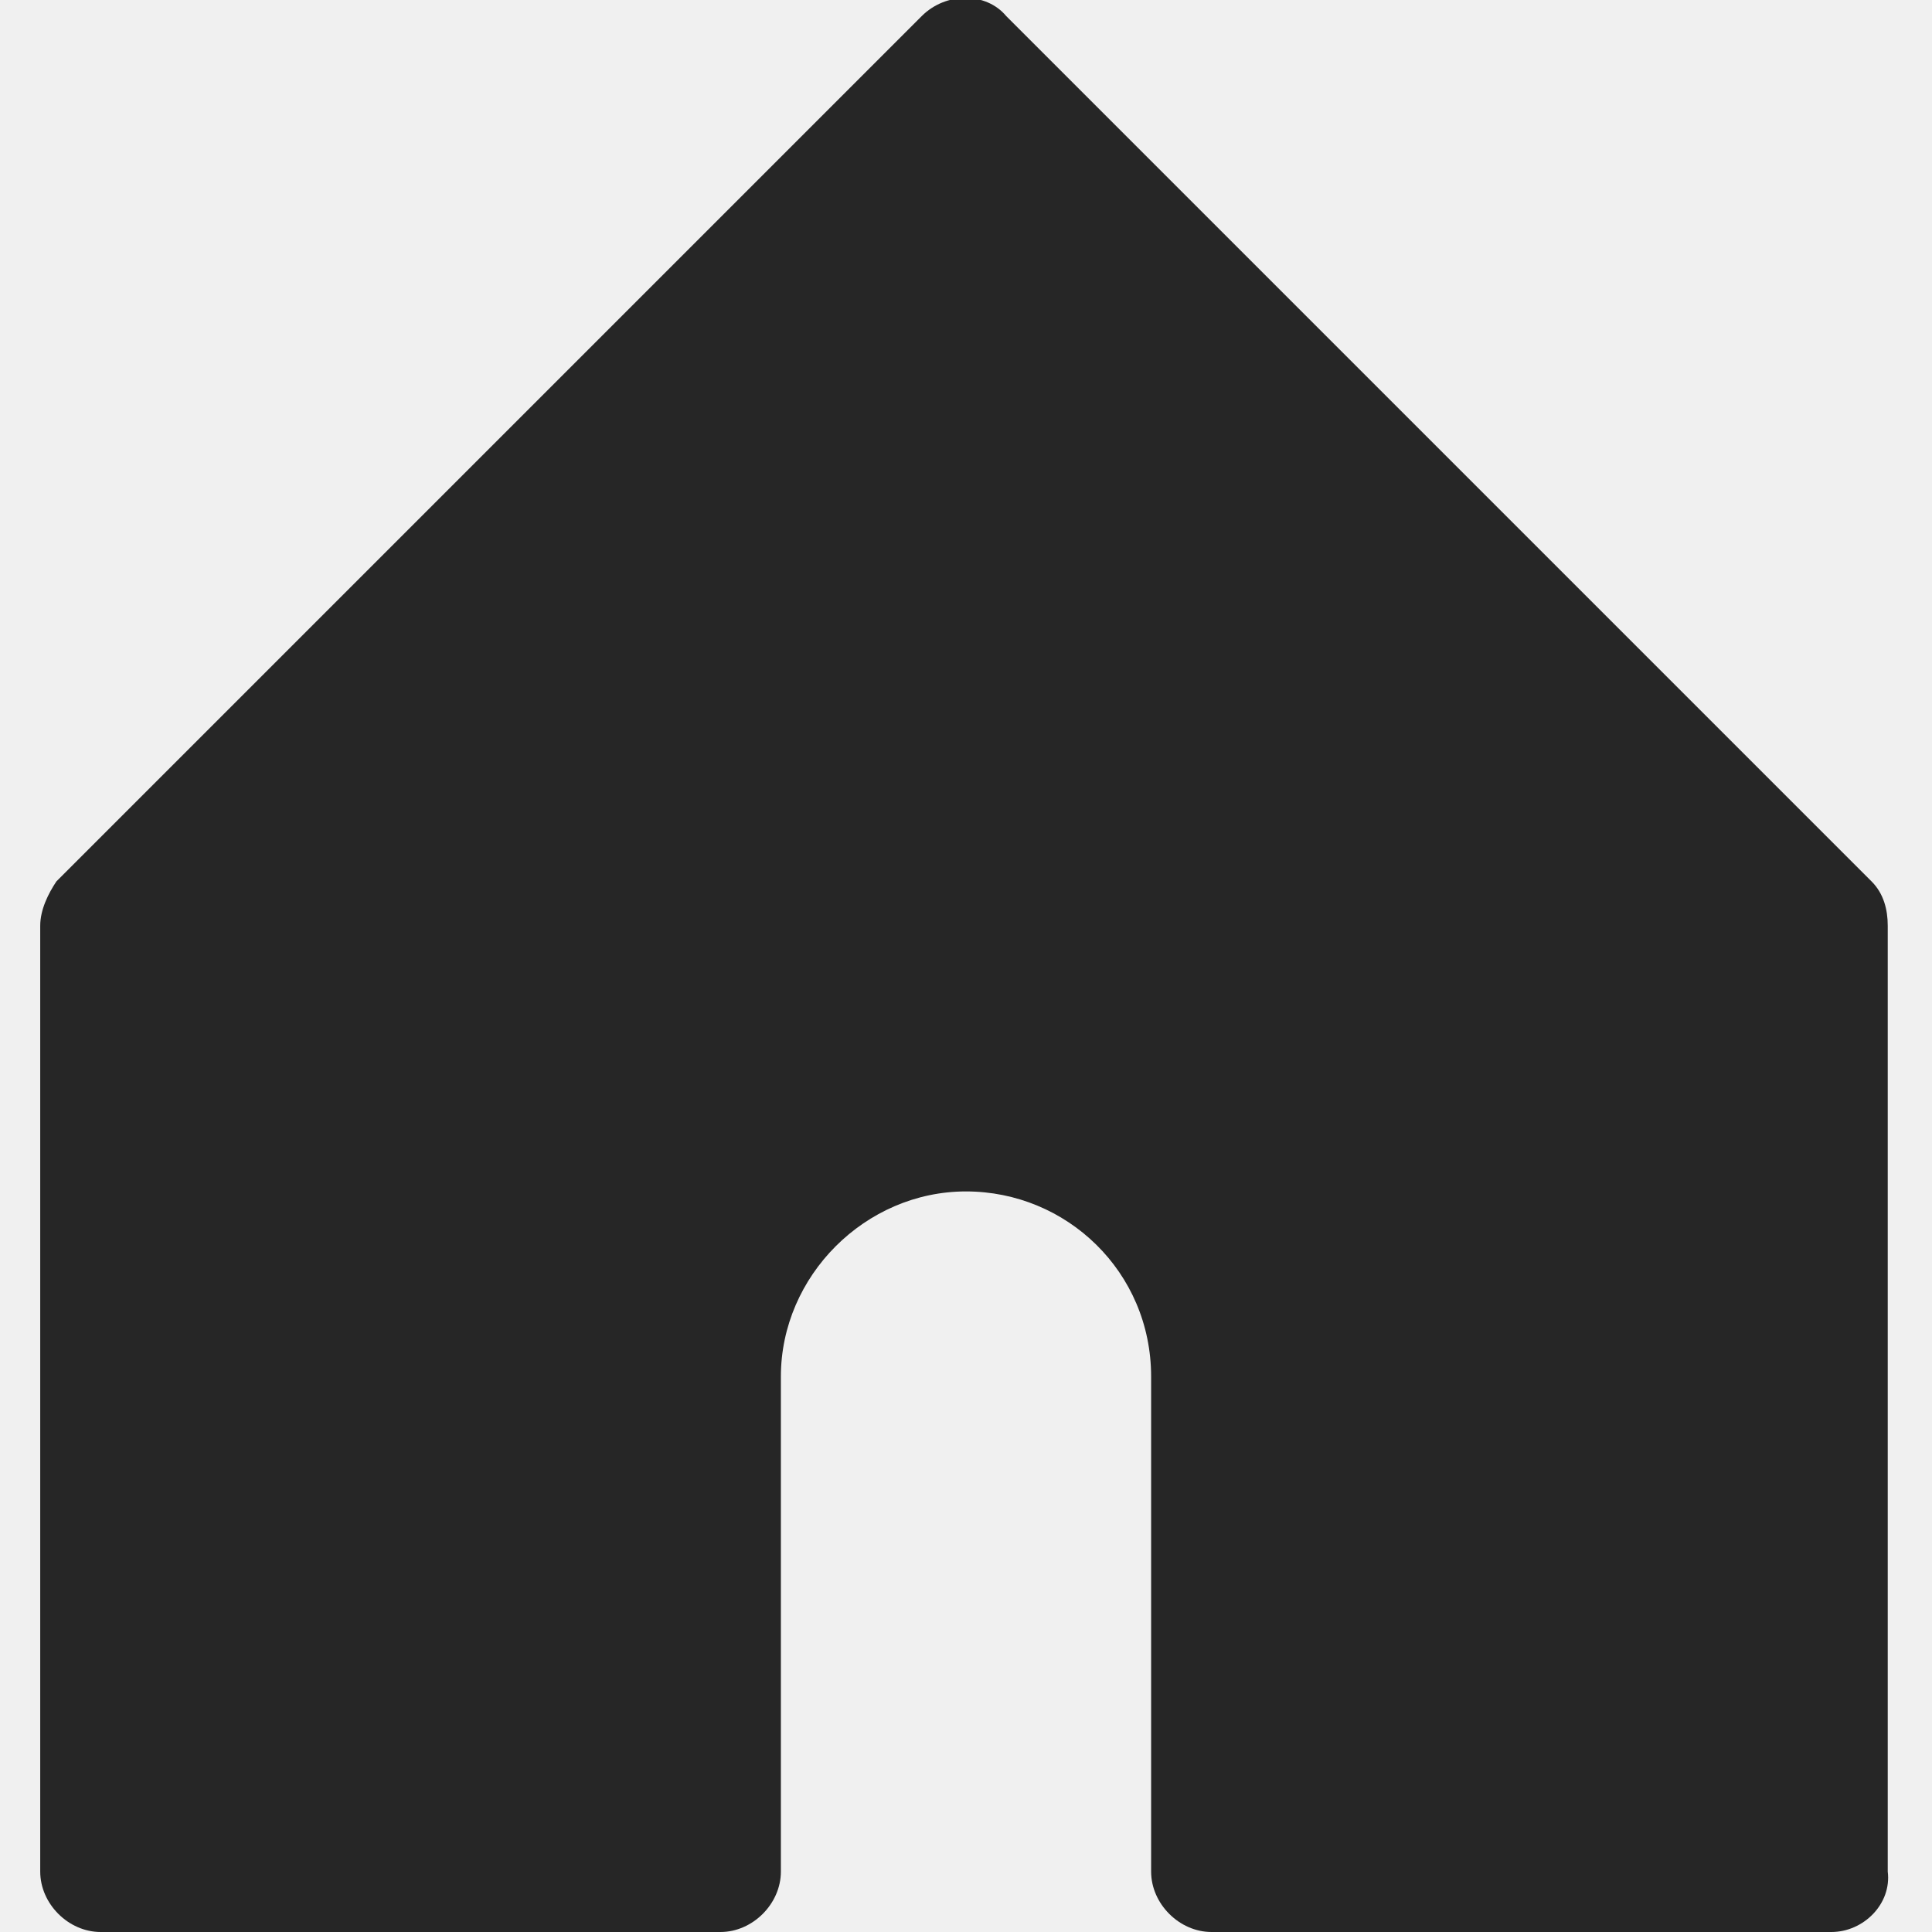
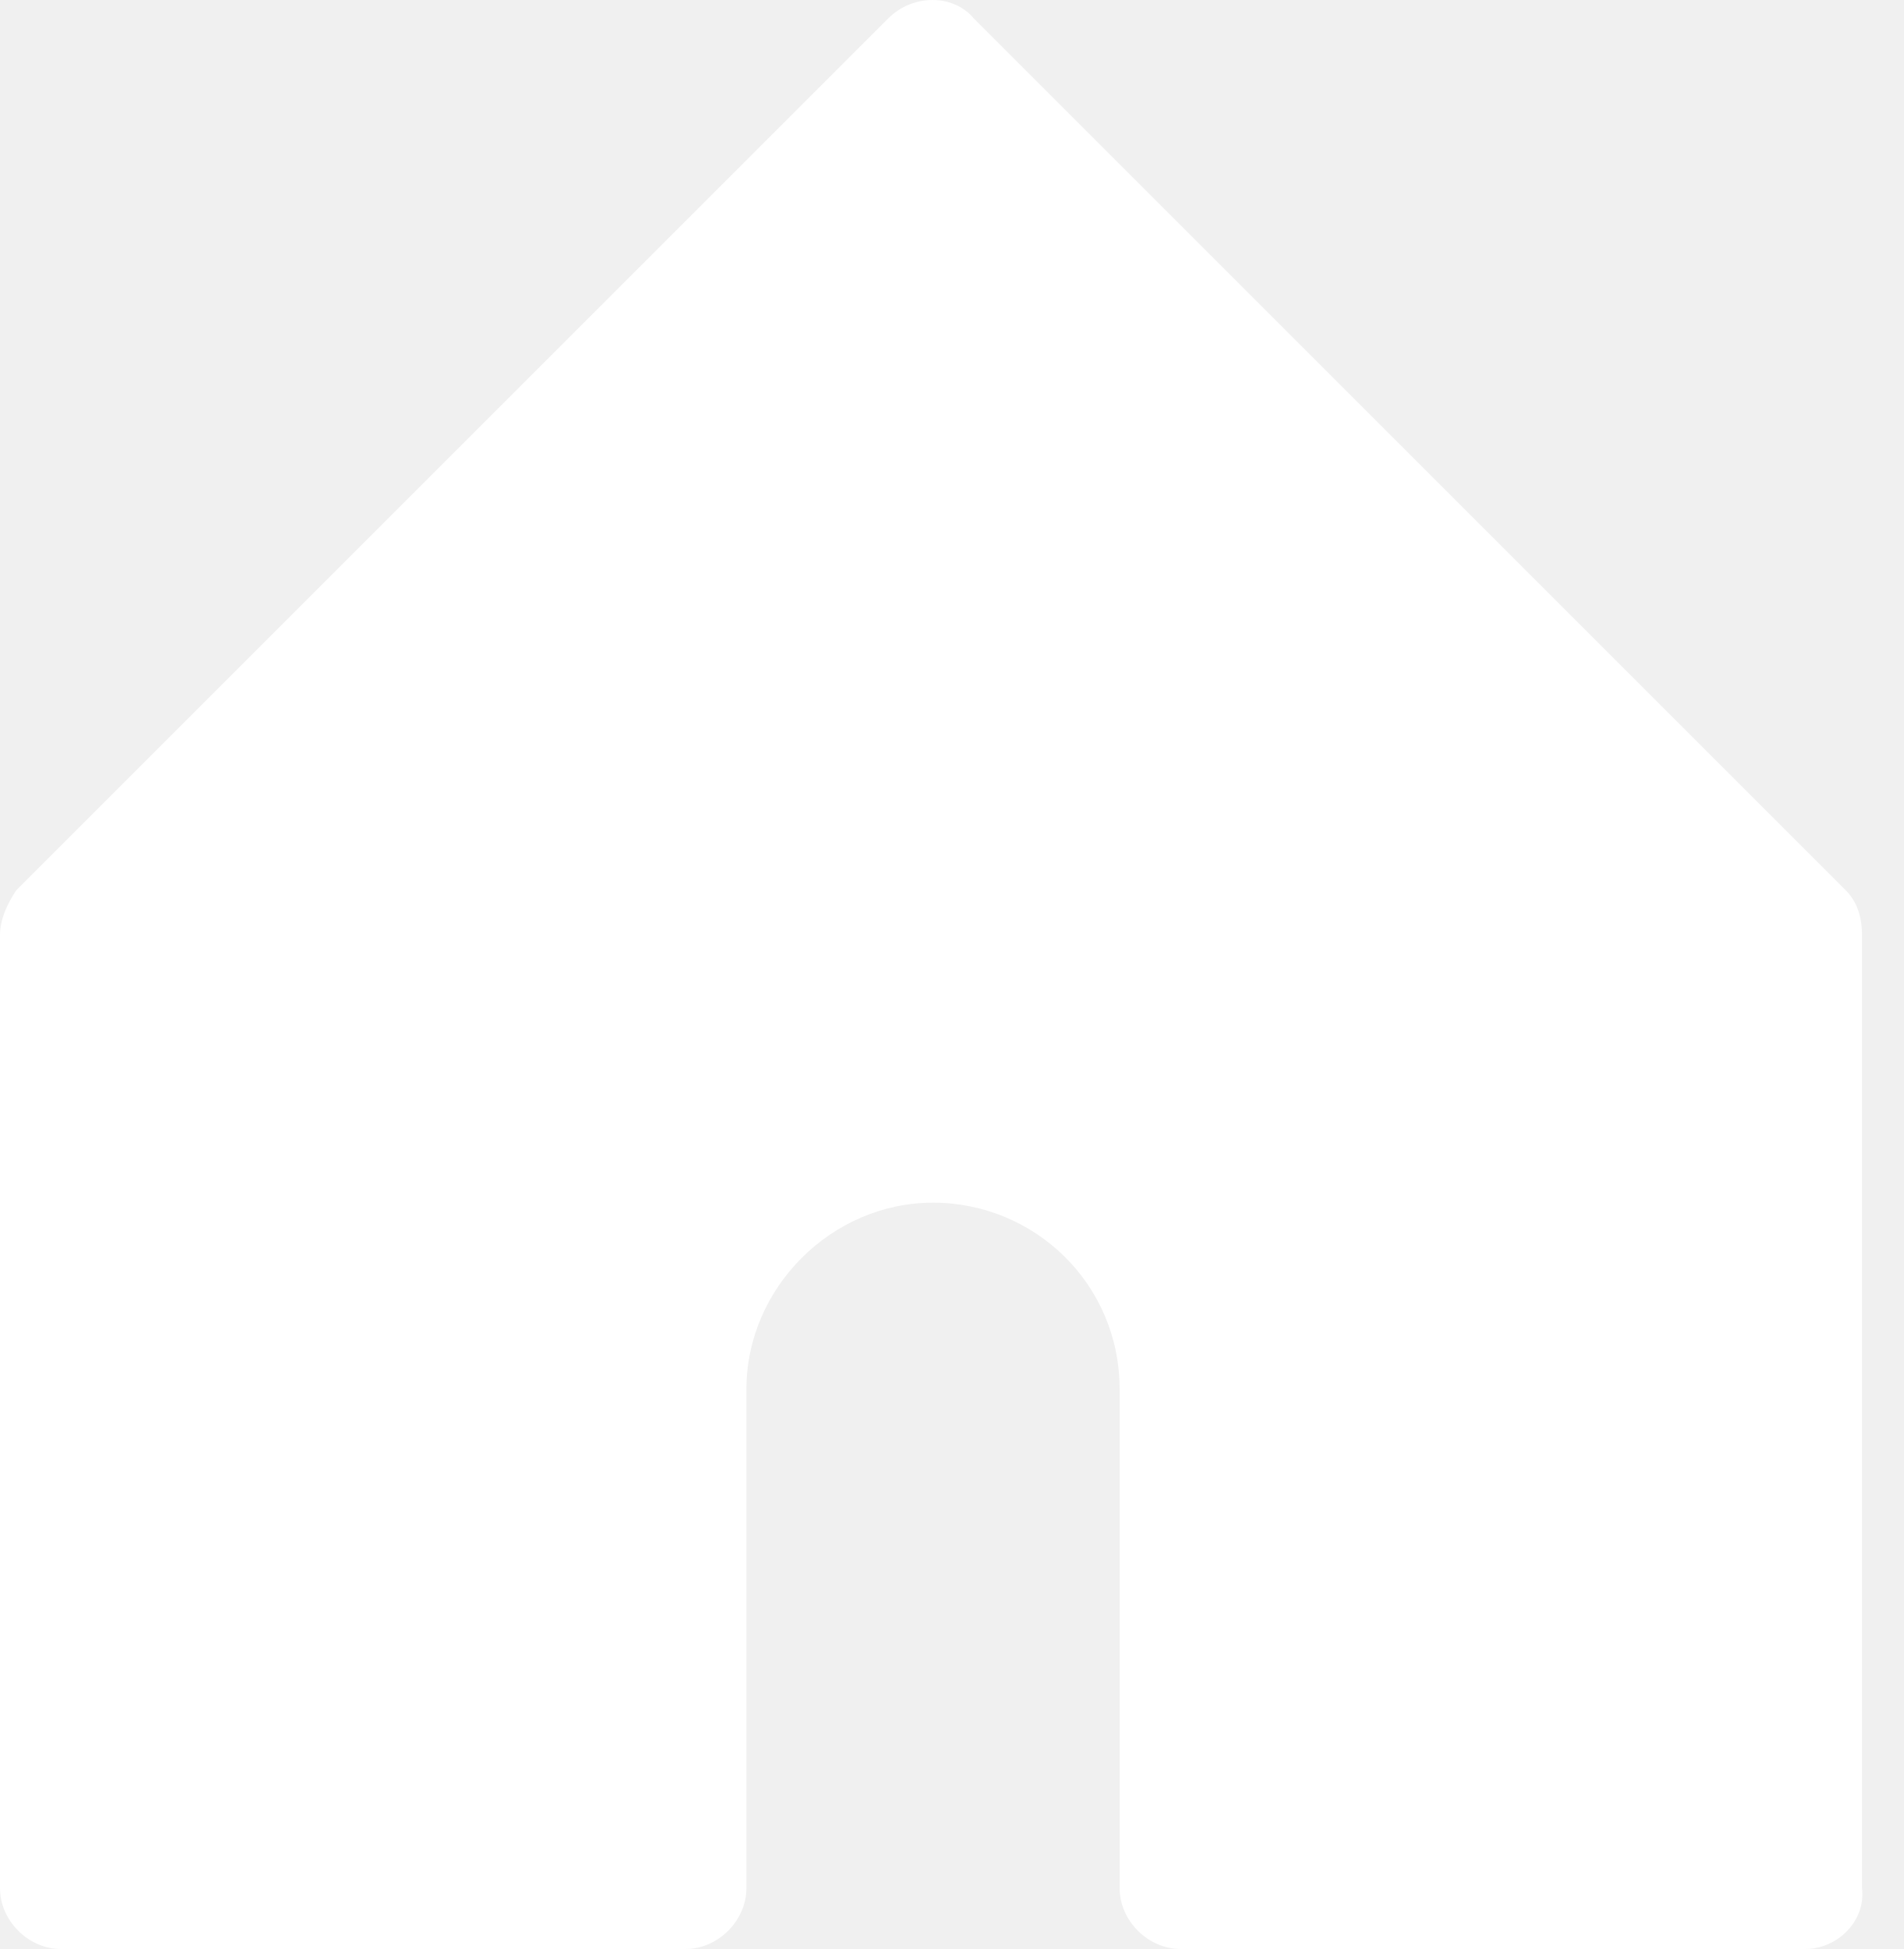
- <svg xmlns="http://www.w3.org/2000/svg" width="22" height="22" viewBox="0 0 22 22" fill="none">
-   <g clip-path="url(#clip0_2_34)">
-     <path d="M20.854 22H13.796C13.429 22 13.108 21.679 13.108 21.312V15.675C13.108 14.483 12.146 13.567 11 13.567C9.854 13.567 8.892 14.529 8.892 15.675V21.312C8.892 21.679 8.571 22 8.204 22H1.146C0.779 22 0.458 21.679 0.458 21.312V10.542C0.458 10.358 0.55 10.175 0.642 10.037L10.496 0.183C10.771 -0.092 11.229 -0.092 11.458 0.183L21.312 10.037C21.45 10.175 21.496 10.358 21.496 10.542V21.312C21.542 21.679 21.221 22 20.854 22Z" fill="#262626" />
-   </g>
-   <defs>
-     <clipPath id="clip0_2_34">
-       <rect width="22" height="22" fill="white" />
-     </clipPath>
-   </defs>
+ <svg xmlns="http://www.w3.org/2000/svg" width="42" height="43" viewBox="0 0 42 43" fill="none">
+   <path d="M39.823 43H26.042C25.326 43 24.699 42.374 24.699 41.658V30.65C24.699 28.324 22.82 26.534 20.583 26.534C18.346 26.534 16.466 28.413 16.466 30.65V41.658C16.466 42.374 15.84 43 15.124 43H1.342C0.626 43 0 42.374 0 41.658V20.628C0 20.269 0.179 19.912 0.358 19.643L19.598 0.403C20.135 -0.134 21.03 -0.134 21.478 0.403L40.718 19.643C40.986 19.912 41.076 20.269 41.076 20.628V41.658C41.165 42.374 40.539 43 39.823 43Z" fill="white" />
</svg>
